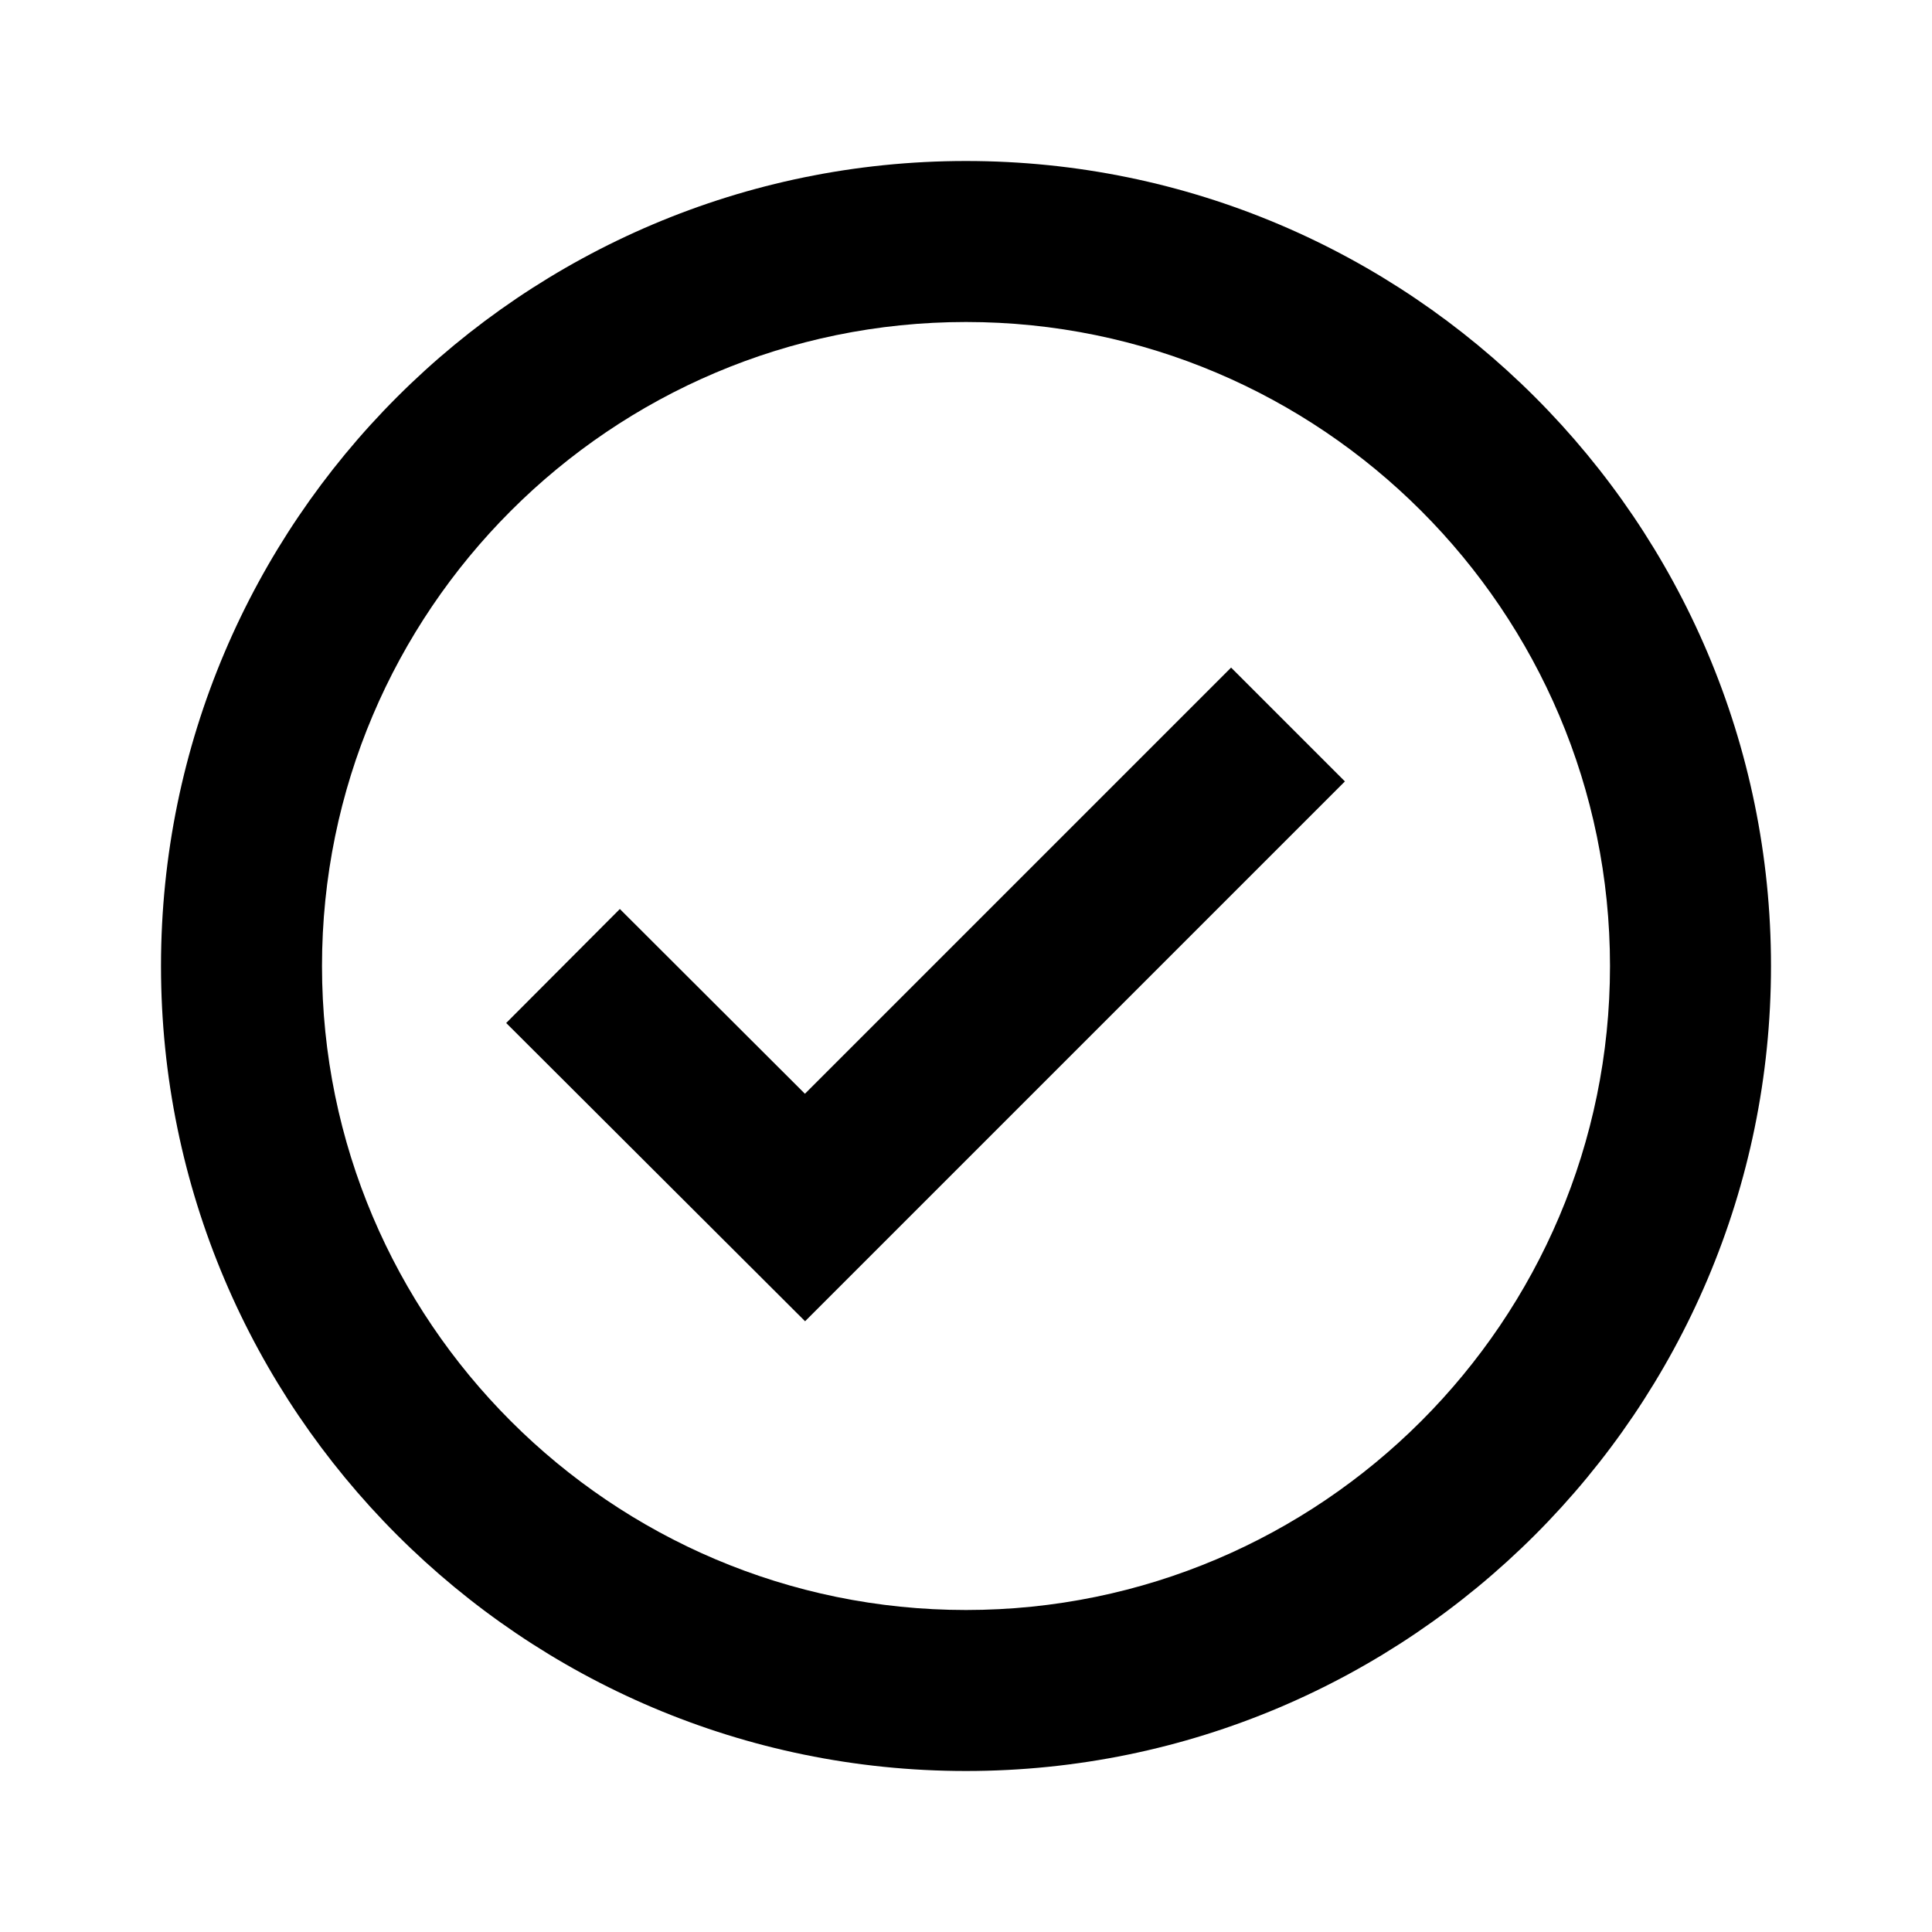
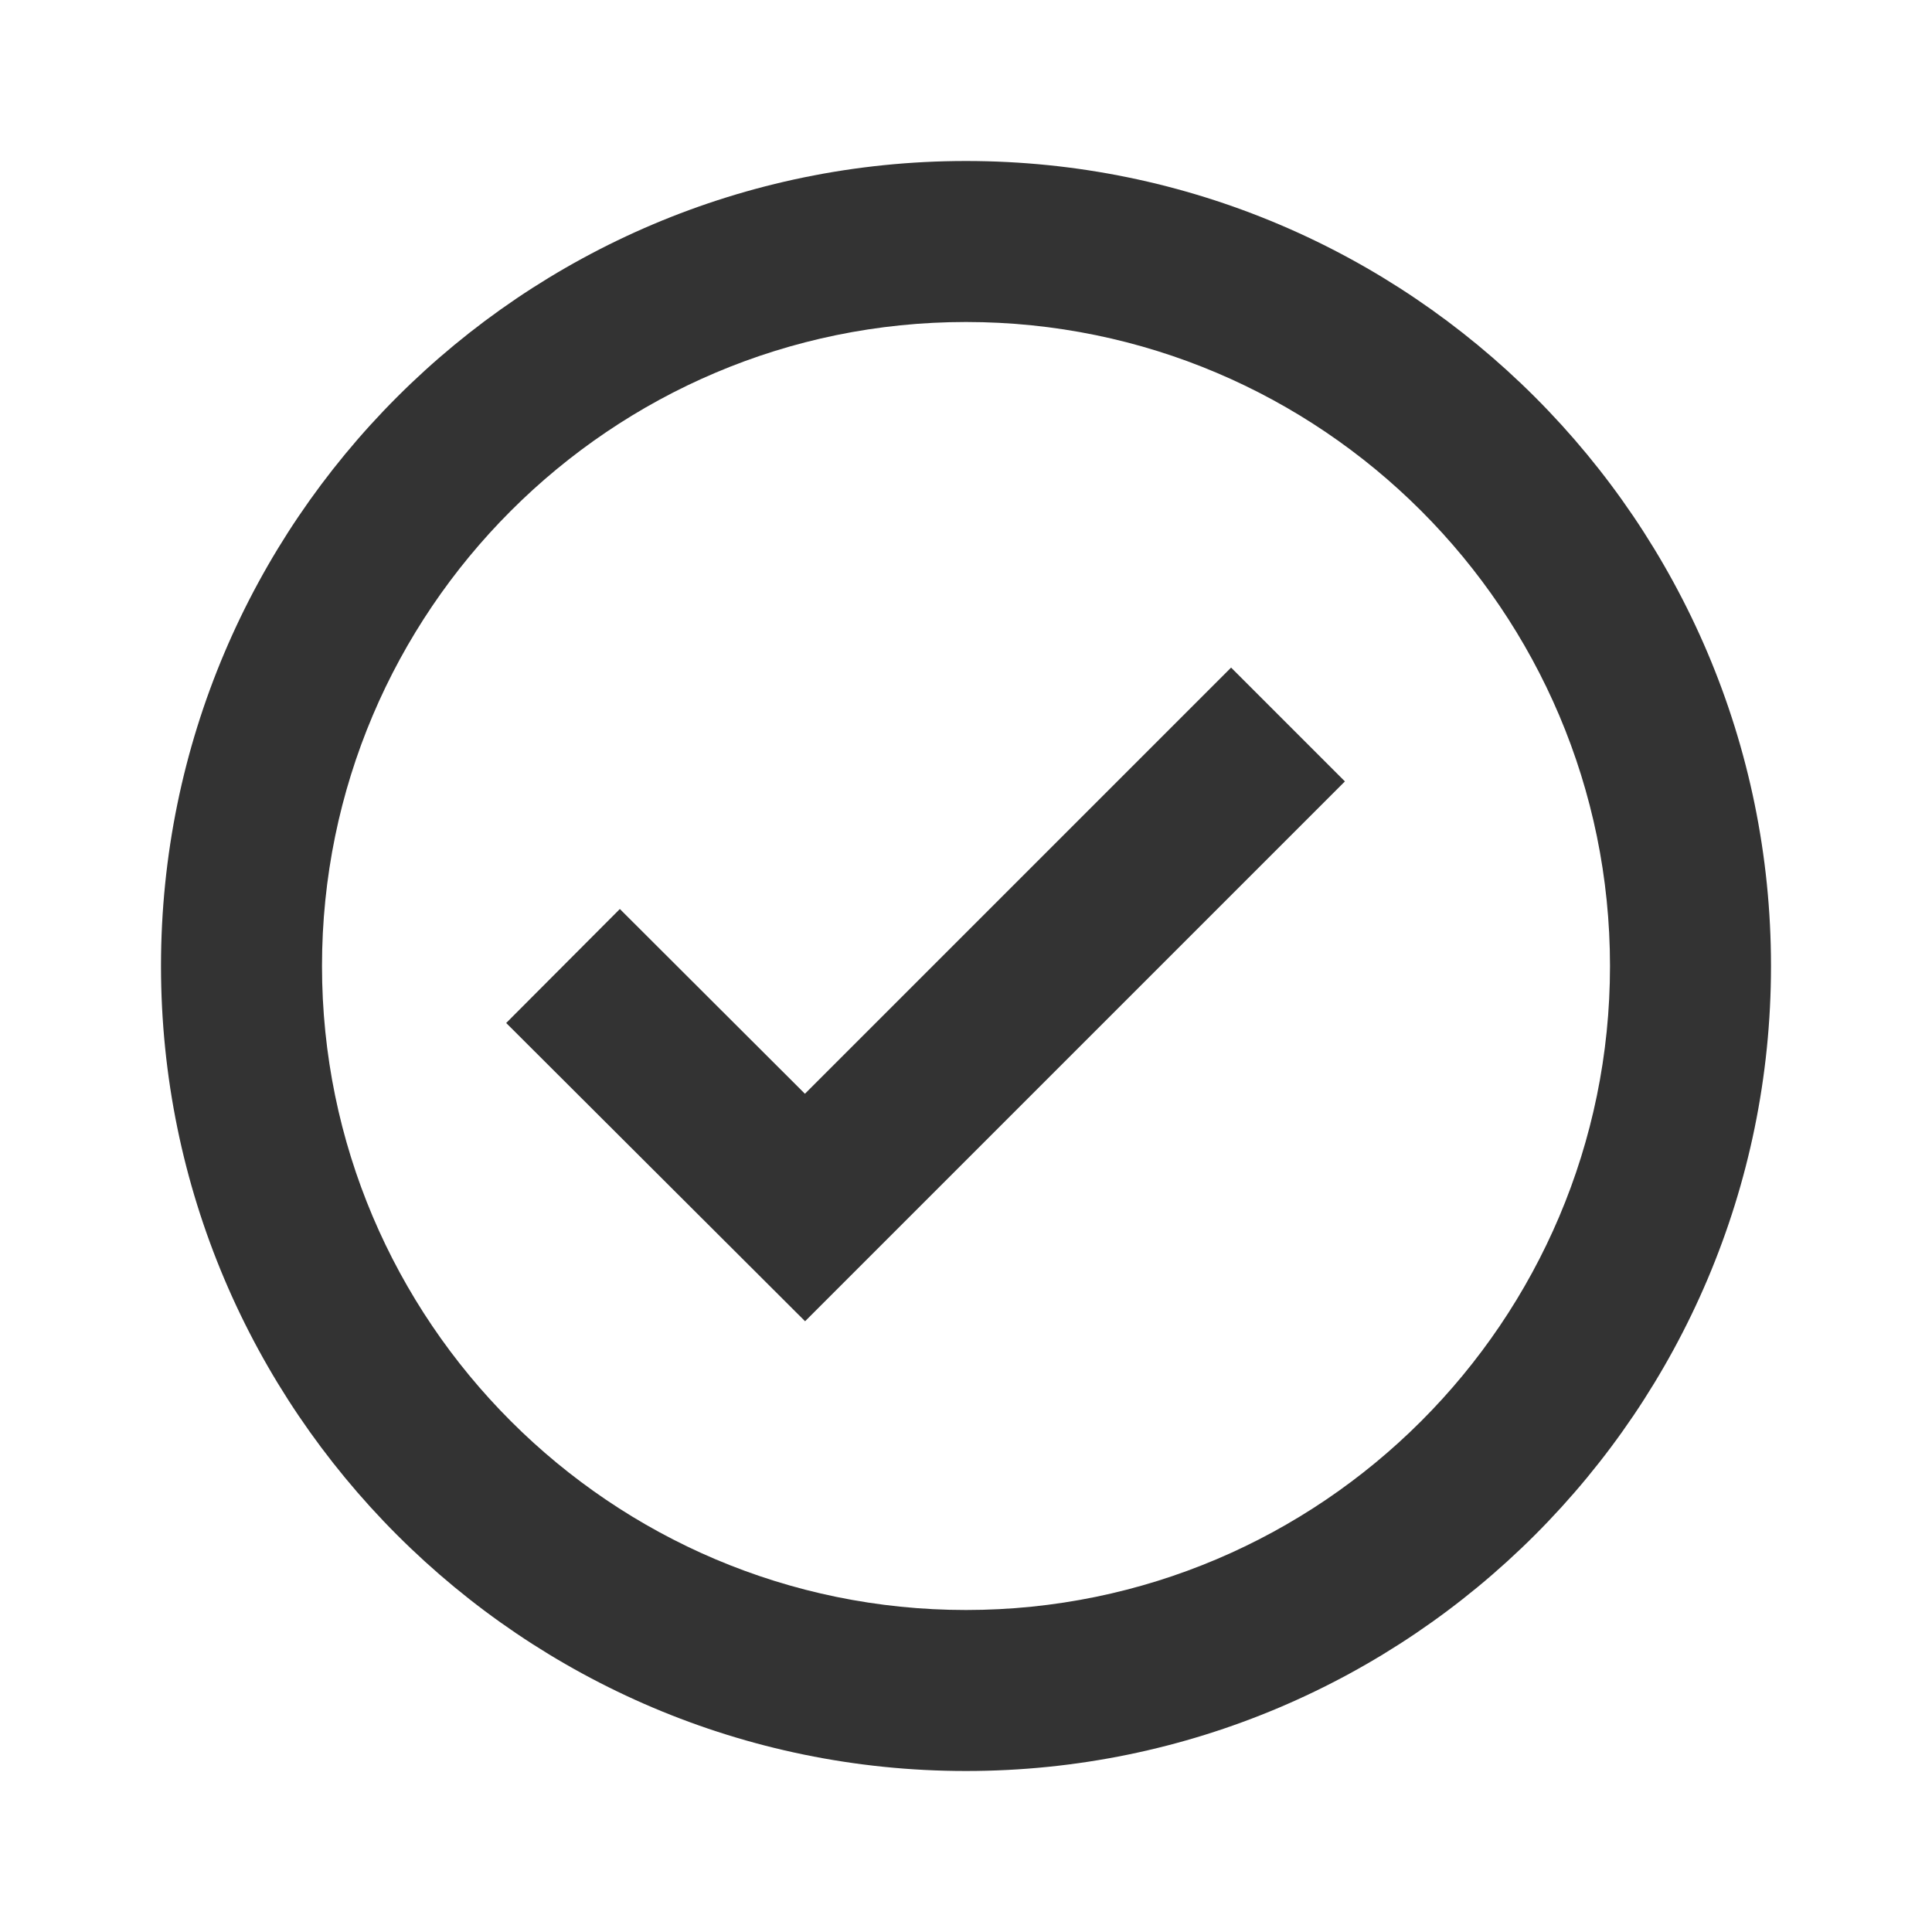
- <svg xmlns="http://www.w3.org/2000/svg" width="24" height="24" viewBox="0 0 24 24" style="fill: rgba(0, 0, 0, 1);transform: ;msFilter:;">
-   <path d="M12 2C6.486 2 2 6.486 2 12s4.486 10 10 10 10-4.486 10-10S17.514 2 12 2zm0 18c-4.411 0-8-3.589-8-8s3.589-8 8-8 8 3.589 8 8-3.589 8-8 8z" />
+ <svg xmlns="http://www.w3.org/2000/svg" width="24" height="24" viewBox="0 0 24 24" style="fill: rgb(51, 51, 51);transform: ;msFilter:;">
+   <path d="M12 2C6.486 2 2 6.486 2 12s4.486 10 10 10 10-4.486 10-10S17.514 2 12 2zm0 18c-4.411 0-8-3.589-8-8s3.589-8 8-8 8 3.589 8 8-3.589 8-8 8z">
+   </path>
  <path d="M9.999 13.587 7.7 11.292l-1.412 1.416 3.713 3.705 6.706-6.706-1.414-1.414z" />
</svg>
